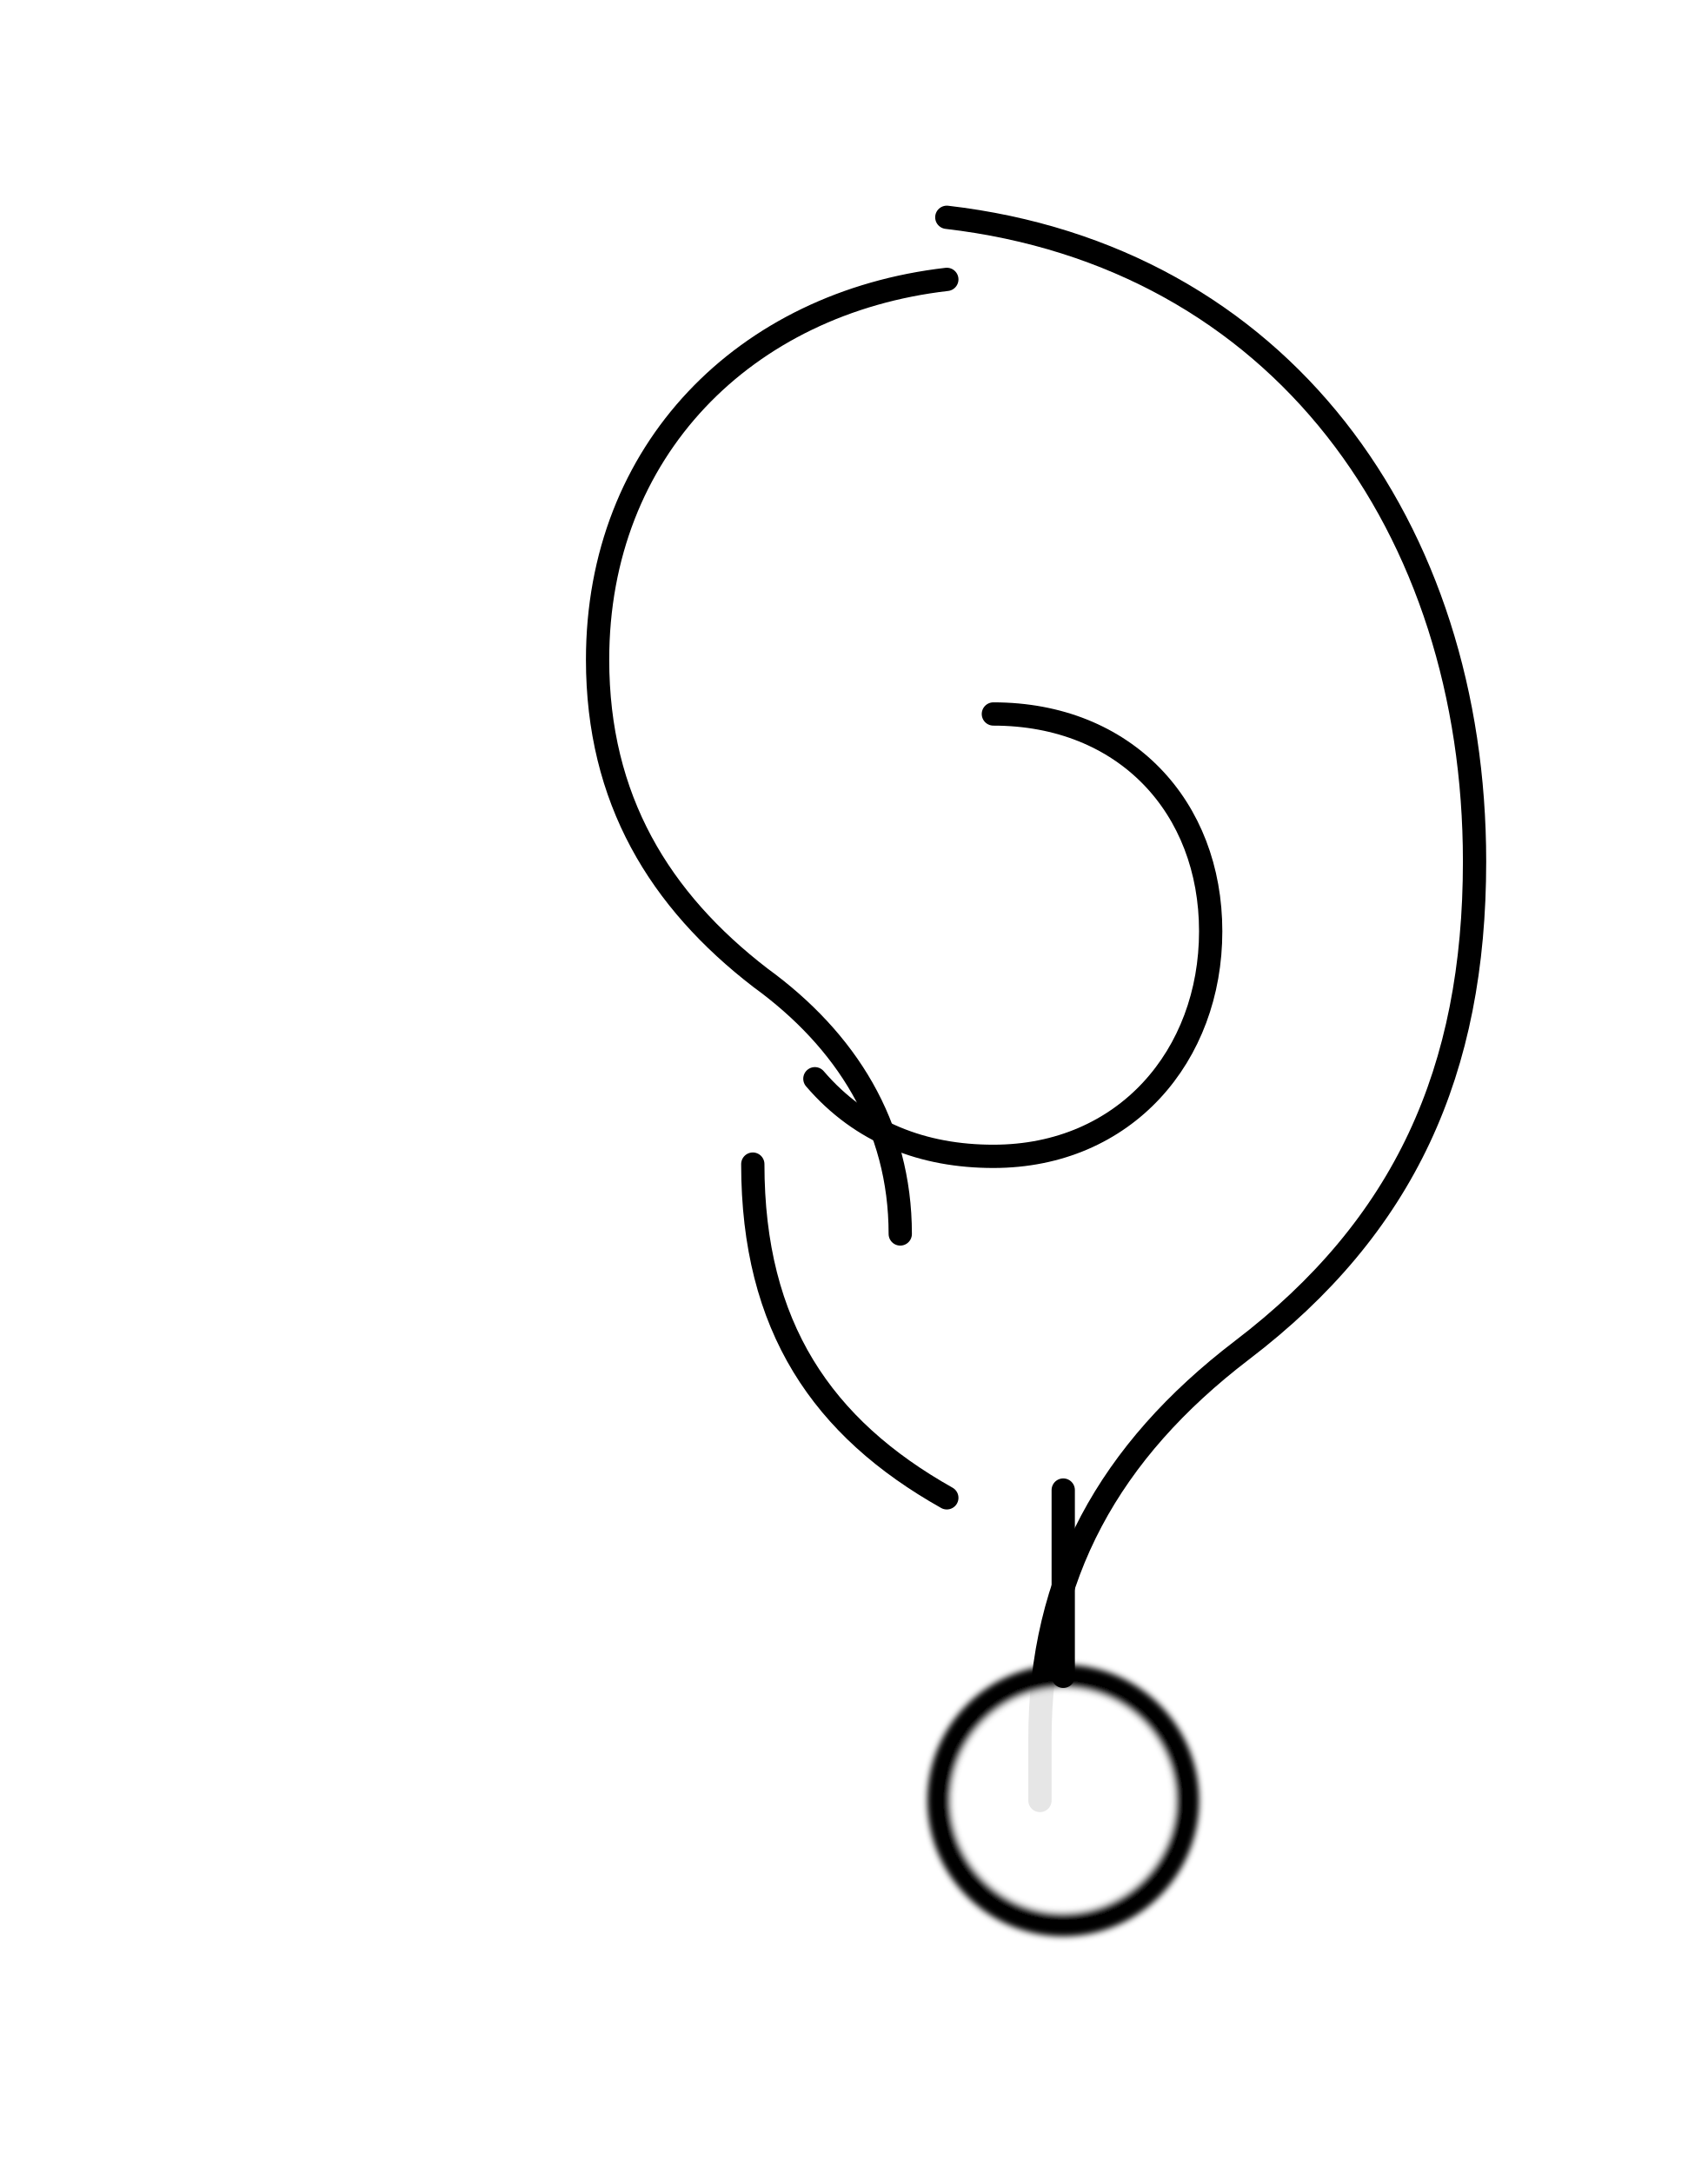
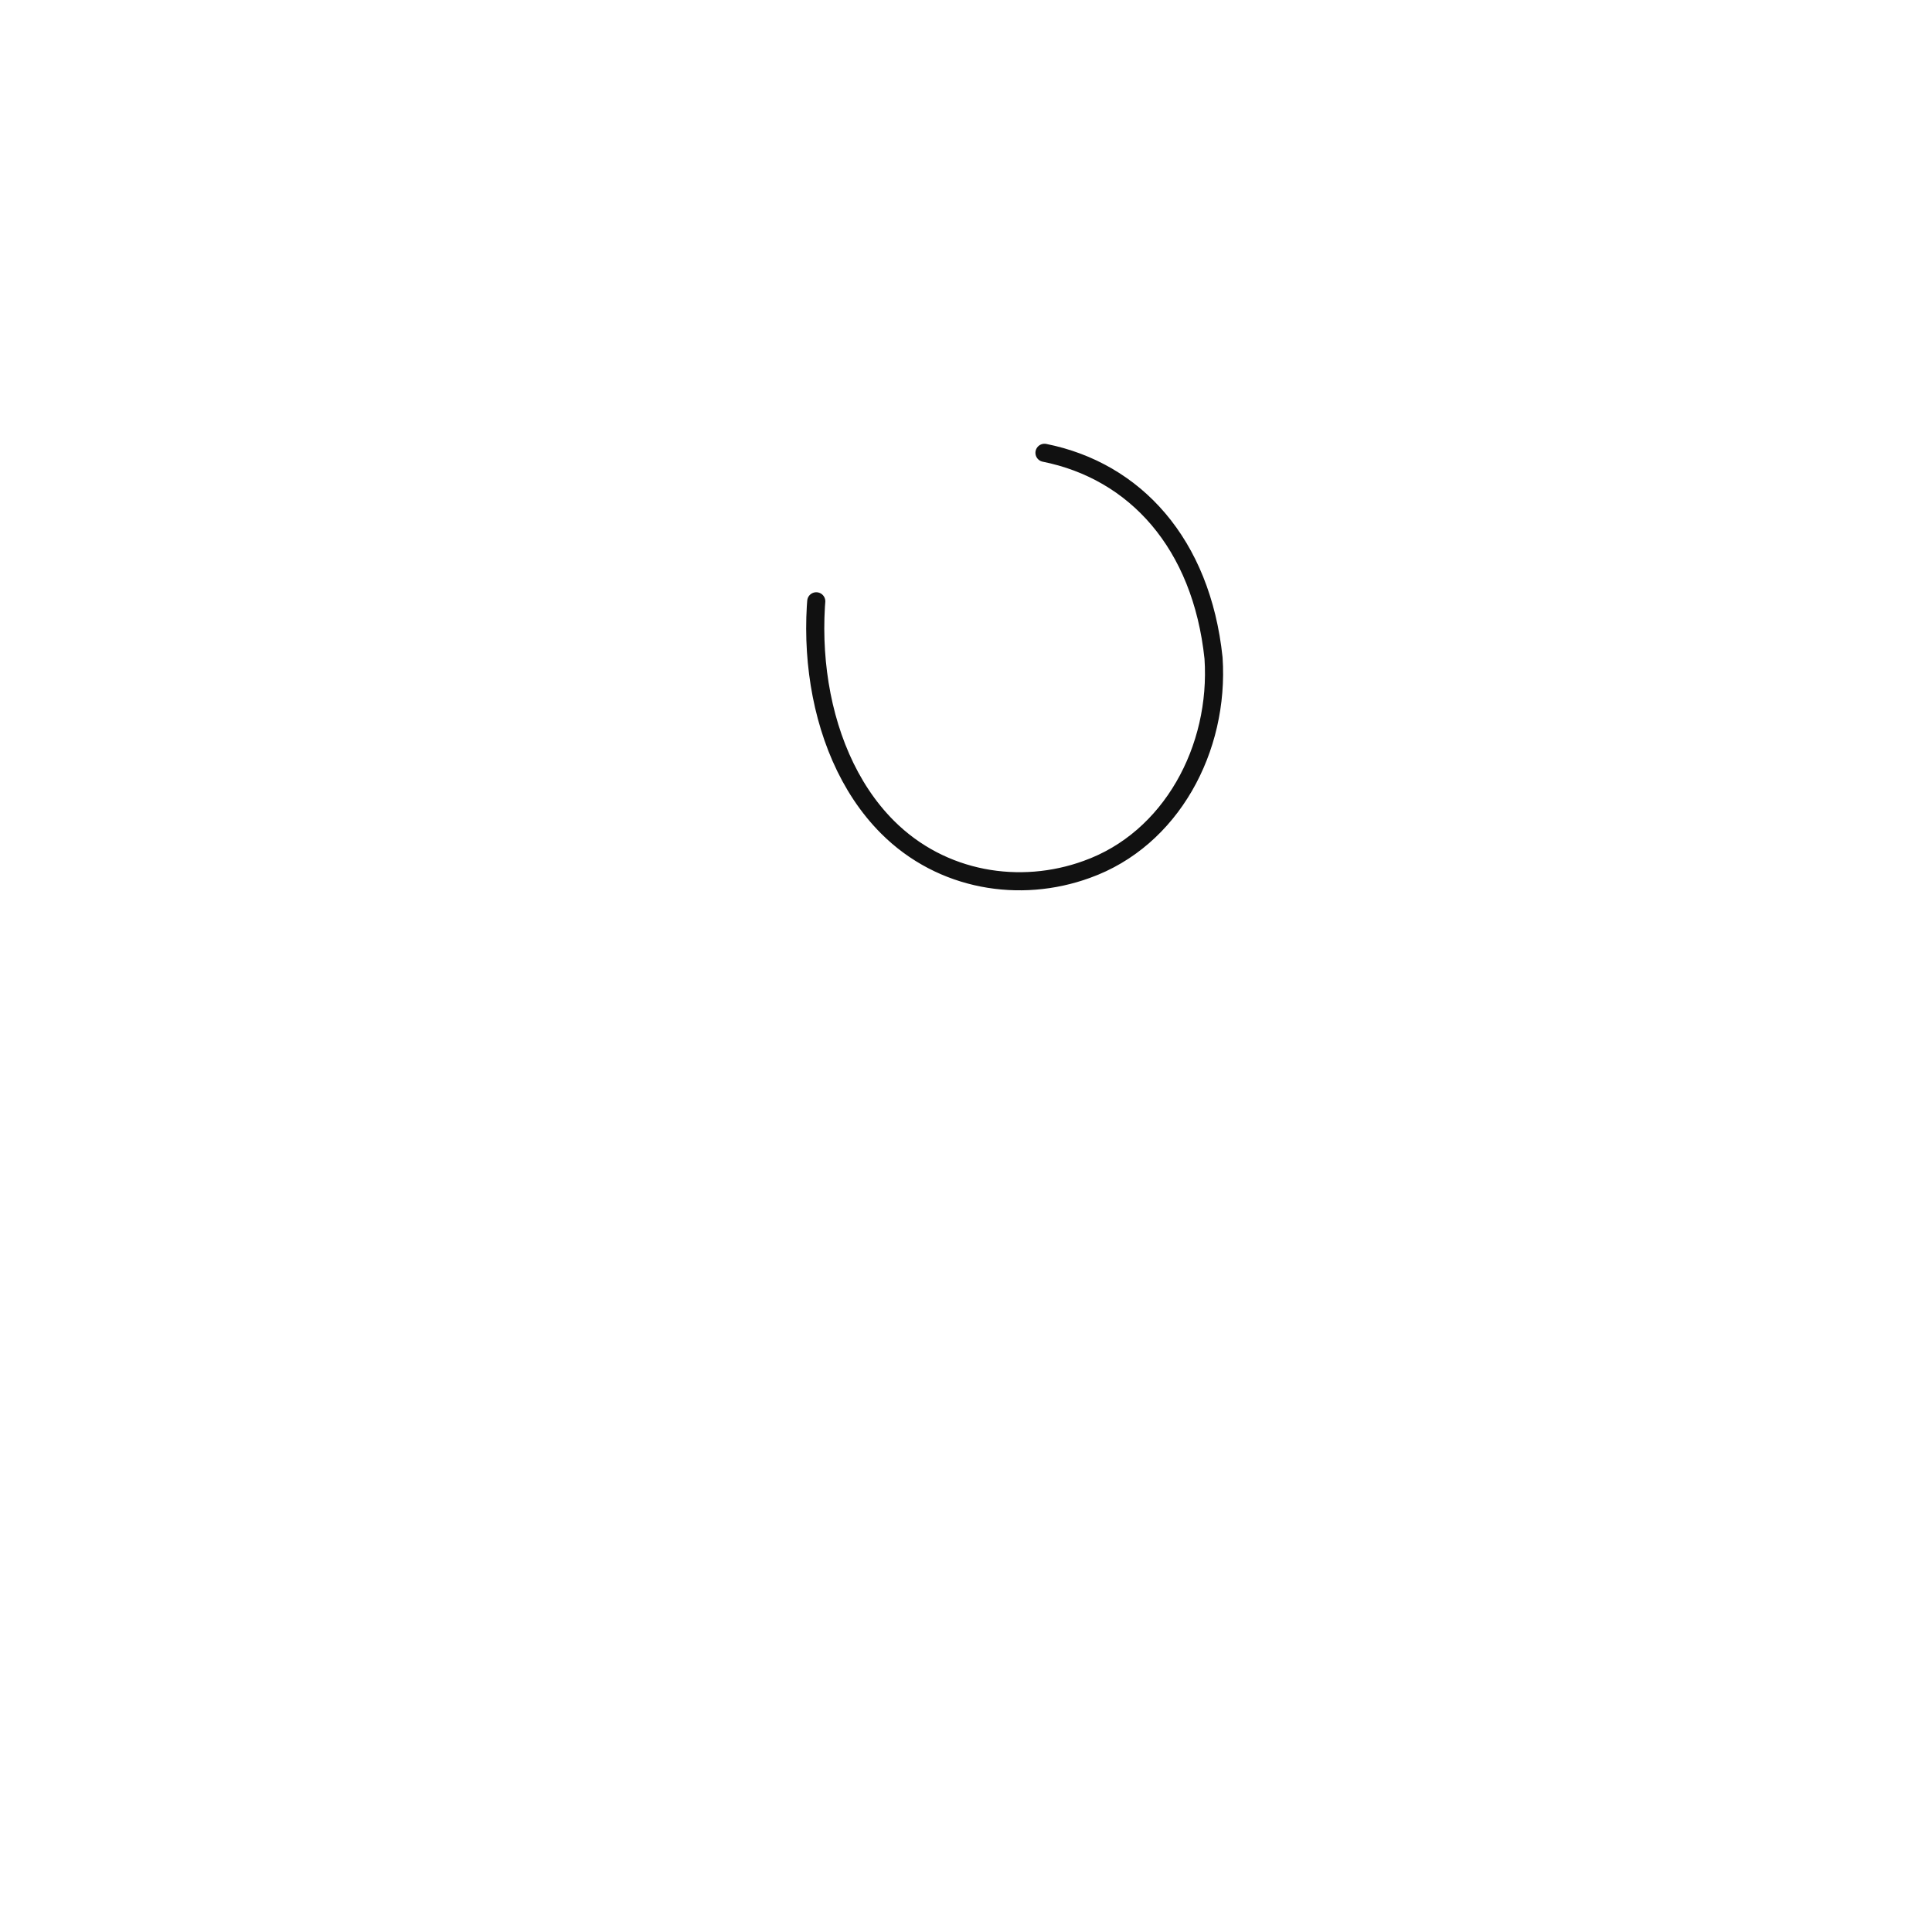
- <svg xmlns="http://www.w3.org/2000/svg" viewBox="0 0 220 280" fill="none">
-   <defs>
-     <filter id="soft" x="-20%" y="-20%" width="140%" height="140%">
-       <feGaussianBlur stdDeviation="0.4" />
-     </filter>
-   </defs>
-   <path d="M122 28c43 5 68 40 68 83 0 27-9 47-30 63-17 13-26 29-26 50v8" stroke="#000" stroke-width="3" stroke-linecap="round" stroke-linejoin="round" pathLength="1">
-     <animate attributeName="stroke-dasharray" values="0,1;1,0" dur="4.2s" repeatCount="indefinite" />
-   </path>
-   <path d="M122 36c-26 3-45 22-45 49 0 18 8 31 21 41 11 8 18 19 18 33" stroke="#000" stroke-width="3" stroke-linecap="round" stroke-linejoin="round" pathLength="1">
-     <animate attributeName="stroke-dasharray" values="0,1;1,0" dur="4.2s" begin="0.12s" repeatCount="indefinite" />
-   </path>
-   <path d="M128 92c17 0 28 12 28 28 0 16-11 29-28 29-9 0-17-3-23-10" stroke="#000" stroke-width="3" stroke-linecap="round" stroke-linejoin="round" pathLength="1">
-     <animate attributeName="stroke-dasharray" values="0,1;1,0" dur="4.2s" begin="0.24s" repeatCount="indefinite" />
-   </path>
-   <path d="M97 150c0 21 9 34 25 43" stroke="#000" stroke-width="3" stroke-linecap="round" stroke-linejoin="round" pathLength="1">
-     <animate attributeName="stroke-dasharray" values="0,1;1,0" dur="4.2s" begin="0.36s" repeatCount="indefinite" />
-   </path>
-   <circle cx="137" cy="232" r="16" stroke="#000" stroke-width="3" fill="rgba(255,255,255,0.9)" filter="url(#soft)">
-     <animate attributeName="opacity" values="0;0;1;1;0" dur="4.2s" repeatCount="indefinite" />
-     <animate attributeName="r" values="12;12;16;16;12" dur="4.2s" repeatCount="indefinite" />
-   </circle>
-   <path d="M137 192v24" stroke="#000" stroke-width="3" stroke-linecap="round" pathLength="1">
-     <animate attributeName="stroke-dasharray" values="0,1;1,0" dur="4.2s" begin="0.48s" repeatCount="indefinite" />
-   </path>
+ <svg xmlns="http://www.w3.org/2000/svg" width="320" height="320" viewBox="0 0 320 320" fill="none">
+   <style>
+     .line{stroke:#111;stroke-width:3;stroke-linecap:round;stroke-linejoin:round;fill:none}
+     .draw1{stroke-dasharray:420;stroke-dashoffset:420;animation:draw1 6s ease-in-out infinite}
+     .draw2{stroke-dasharray:160;stroke-dashoffset:160;animation:draw2 6s ease-in-out infinite}
+     .pearl{fill:#f0ece3;stroke:#111;stroke-width:3;opacity:0;transform-origin:182px 225px;animation:pearl 6s ease-in-out infinite}
+     @keyframes draw1{0%{stroke-dashoffset:420;opacity:0}10%{opacity:1}40%,70%{stroke-dashoffset:0;opacity:1}100%{stroke-dashoffset:-420;opacity:0}}
+     @keyframes draw2{0%,18%{stroke-dashoffset:160;opacity:0}30%,70%{stroke-dashoffset:0;opacity:1}100%{stroke-dashoffset:-160;opacity:0}}
+     @keyframes pearl{0%,28%{opacity:0;transform:scale(.3)}38%,70%{opacity:1;transform:scale(1)}100%{opacity:0;transform:scale(.3)}}
+   </style>
+   <path class="line draw1" d="M188 38C161 39 139 56 130 84C121 112 127 153 151 171C166 183 186 183 199 171C212 158 217 135 215 114C212 86 197 67 175 62C158 59 145 68 139 83C132 100 134 124 147 137C156 146 169 148 180 144C194 139 202 124 201 109C199 90 188 78 173 75" />
+   <path class="line draw2" d="M182 184C174 200 171 216 177 228C180 234 187 239 196 238" />
+   <circle class="pearl" cx="182" cy="225" r="15" />
</svg>
